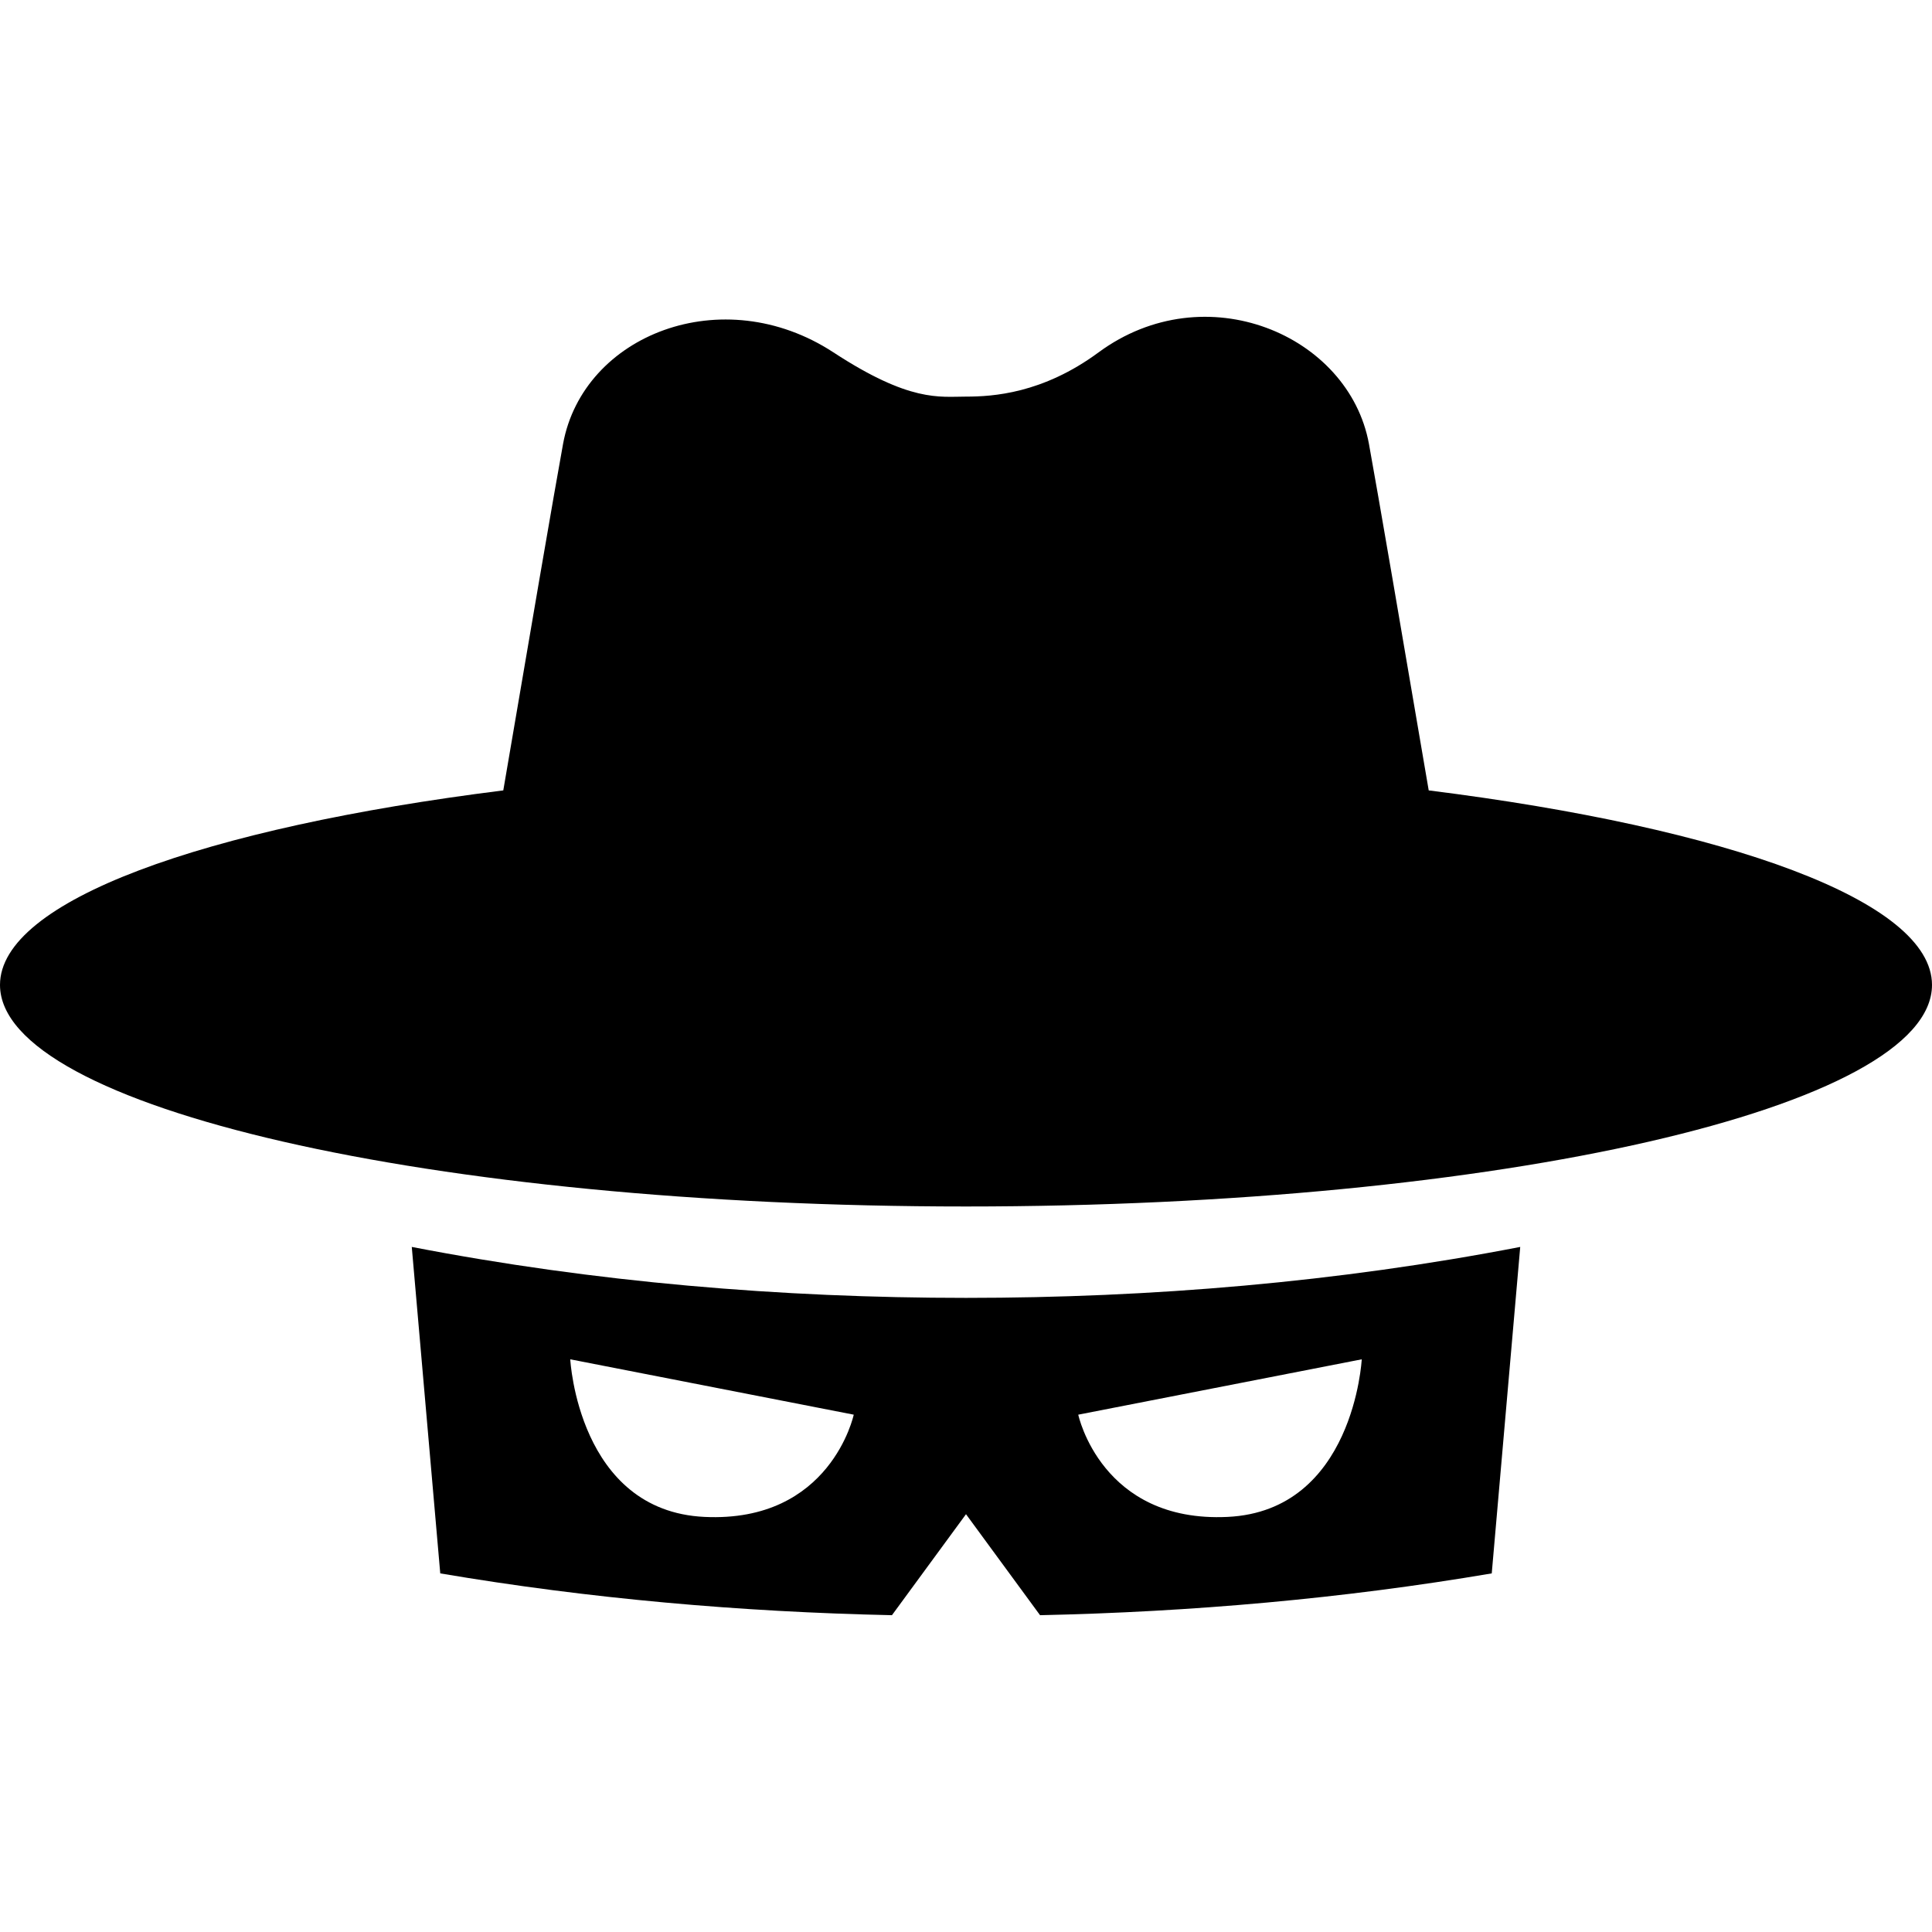
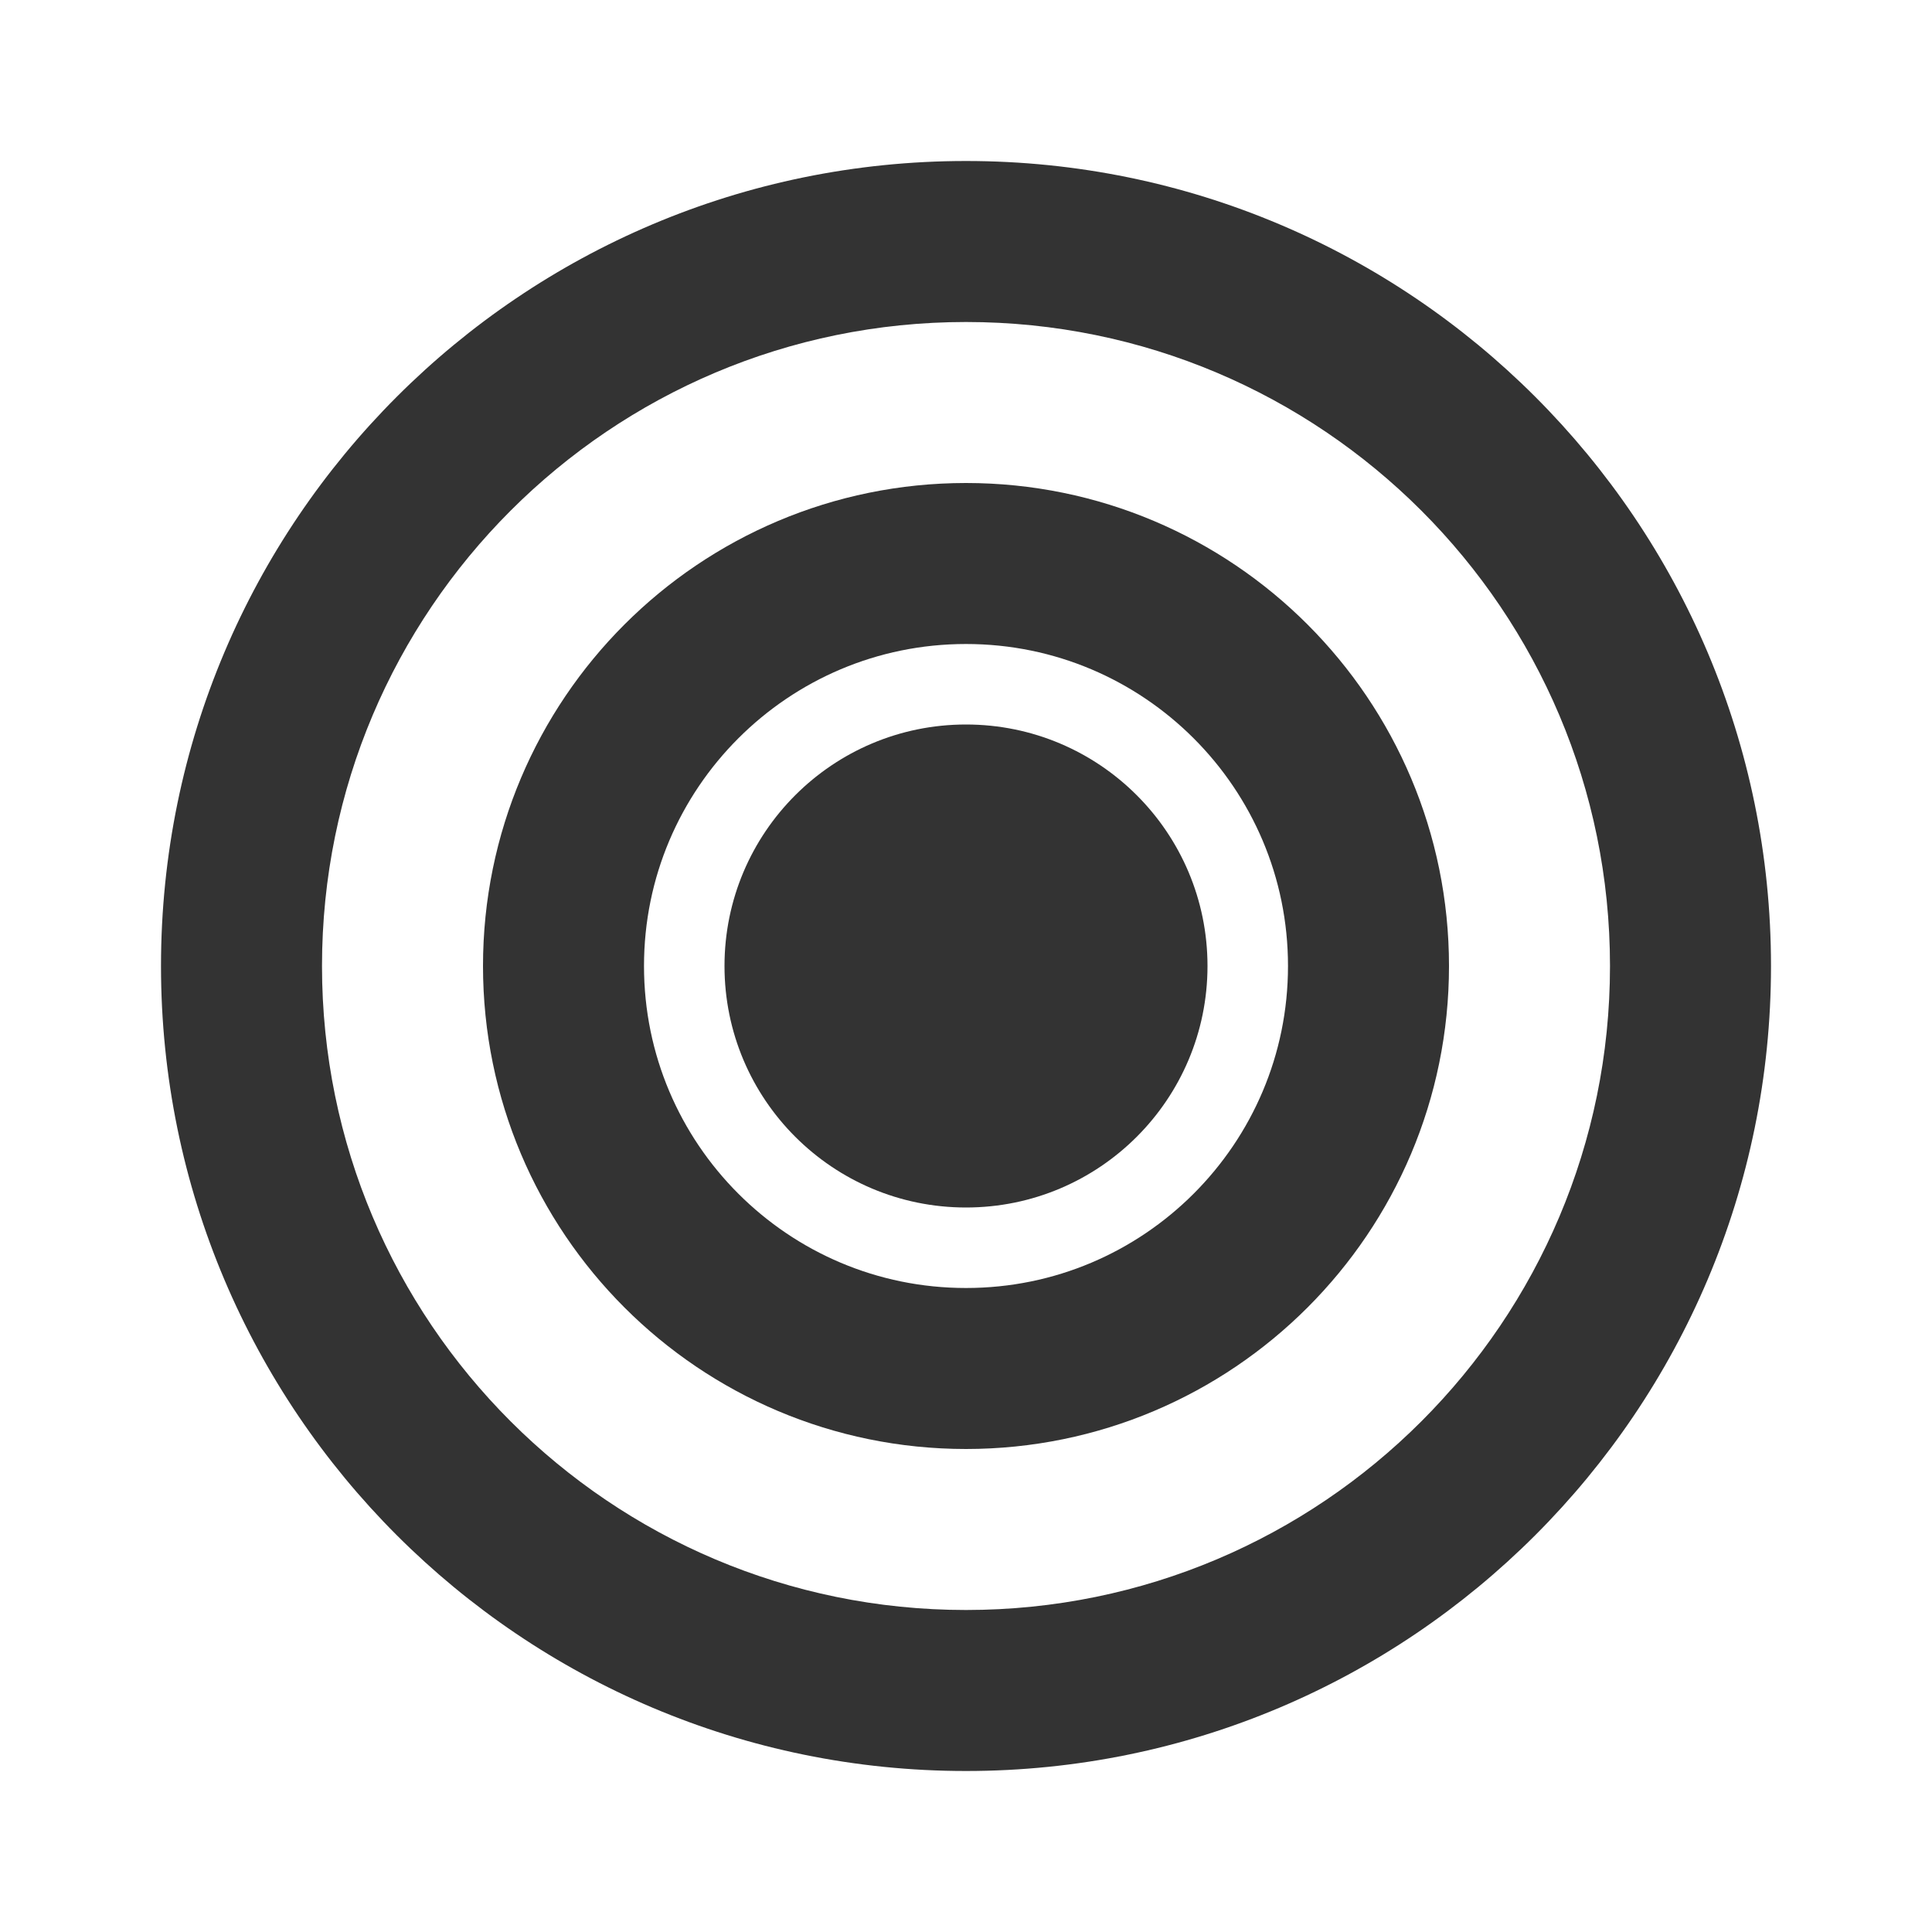
- <svg xmlns="http://www.w3.org/2000/svg" version="1.1" id="_x32_" width="800px" height="800px" viewBox="0 0 512 512" xml:space="preserve">
-   <style type="text/css">
- 
- 	.st0{fill:#000000;}
- 
- </style>
-   <g>
-     <path class="st0" d="M378.625,209.465c-6.531-38.344-13.672-80-15.844-91.844c-5.313-28.906-43.375-45.063-71.656-24.234   c-14.828,10.938-28.094,11.719-35.125,11.719s-14.828,1.563-35.125-11.719c-29.391-19.219-66.344-4.672-71.656,24.234   c-2.172,11.844-9.313,53.5-15.844,91.844C53.906,219.418,0,238.778,0,261.012c0,32.438,114.625,58.719,256,58.719   c141.391,0,256-26.281,256-58.719C512,238.778,458.094,219.418,378.625,209.465z" />
-     <path class="st0" d="M109.125,330.45l7.547,86.515c39.563,6.719,79.734,10.219,119.703,11.078L256,401.278l19.625,26.765   c39.969-0.859,80.141-4.359,119.703-11.078l7.547-86.515c-48.375,9.359-97.906,13.5-146.875,13.5   C207.016,343.95,157.516,339.809,109.125,330.45z M186.688,401.997c-33.469-1.578-35.563-41.766-35.563-41.766l75.125,14.672   C226.25,374.903,220.156,403.59,186.688,401.997z M360.875,360.231c0,0-2.094,40.188-35.563,41.766   c-33.469,1.594-39.563-27.094-39.563-27.094L360.875,360.231z" />
-   </g>
+ <svg xmlns="http://www.w3.org/2000/svg" width="100" height="100" viewBox="0 0 24 24" fill="none">
+   <path d="M12 15C13.657 15 15 13.657 15 12C15 10.343 13.657 9 12 9C10.343 9 9 10.343 9 12C9 13.657 10.343 15 12 15Z" fill="#333" />
+   <path d="M22 12C22 6.477 17.523 2 12 2C6.477 2 2 6.477 2 12C2 17.523 6.477 22 12 22C17.523 22 22 17.523 22 12ZM12 4C16.418 4 20 7.582 20 12C20 16.418 16.418 20 12 20C7.582 20 4 16.418 4 12C4 7.582 7.582 4 12 4Z" fill="#333" />
+   <path d="M12 17C14.761 17 17 14.761 17 12C17 9.239 14.761 7 12 7C9.239 7 7 9.239 7 12C7 14.761 9.239 17 12 17Z" stroke="#333" stroke-width="2" />
</svg>
